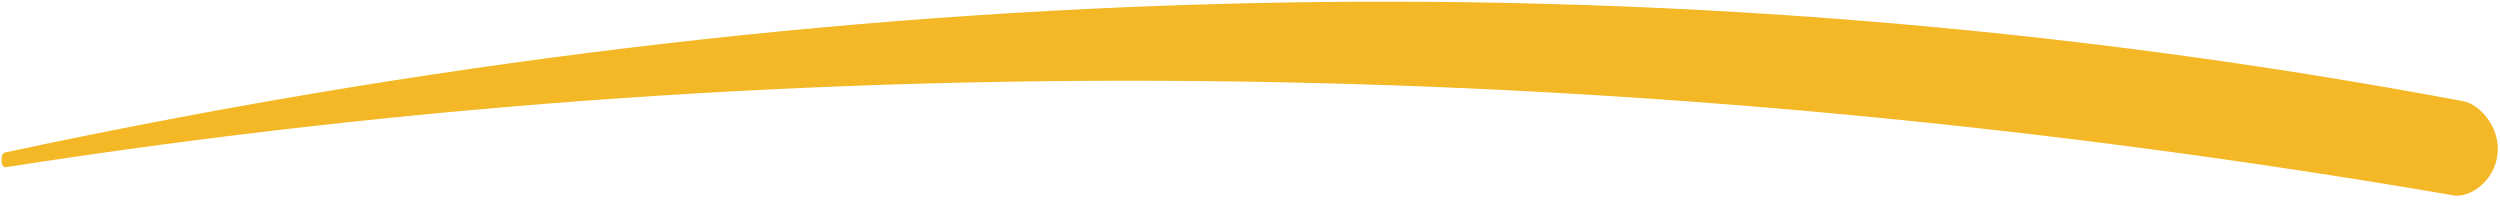
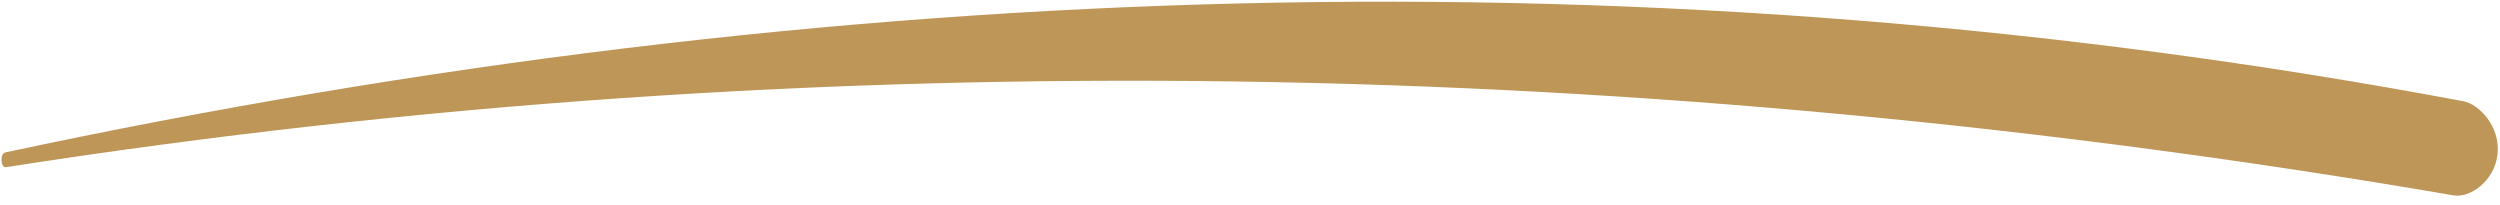
<svg xmlns="http://www.w3.org/2000/svg" width="269" height="22" viewBox="0 0 269 22" fill="none">
-   <path fill-rule="evenodd" clip-rule="evenodd" d="M0.618 17.992C89.08 4.194 177.505 6.183 264.017 21.024C265.735 21.319 268.387 19.538 268.731 16.625C269.079 13.658 266.775 11.213 265.053 10.891C177.954 -5.469 89.657 -2.656 0.549 16.405C-0.018 16.526 0.063 18.078 0.618 17.992Z" fill="#F4B826" />
+   <path fill-rule="evenodd" clip-rule="evenodd" d="M0.618 17.992C89.08 4.194 177.505 6.183 264.017 21.024C265.735 21.319 268.387 19.538 268.731 16.625C269.079 13.658 266.775 11.213 265.053 10.891C177.954 -5.469 89.657 -2.656 0.549 16.405C-0.018 16.526 0.063 18.078 0.618 17.992Z" fill="#BE9657" />
</svg>
